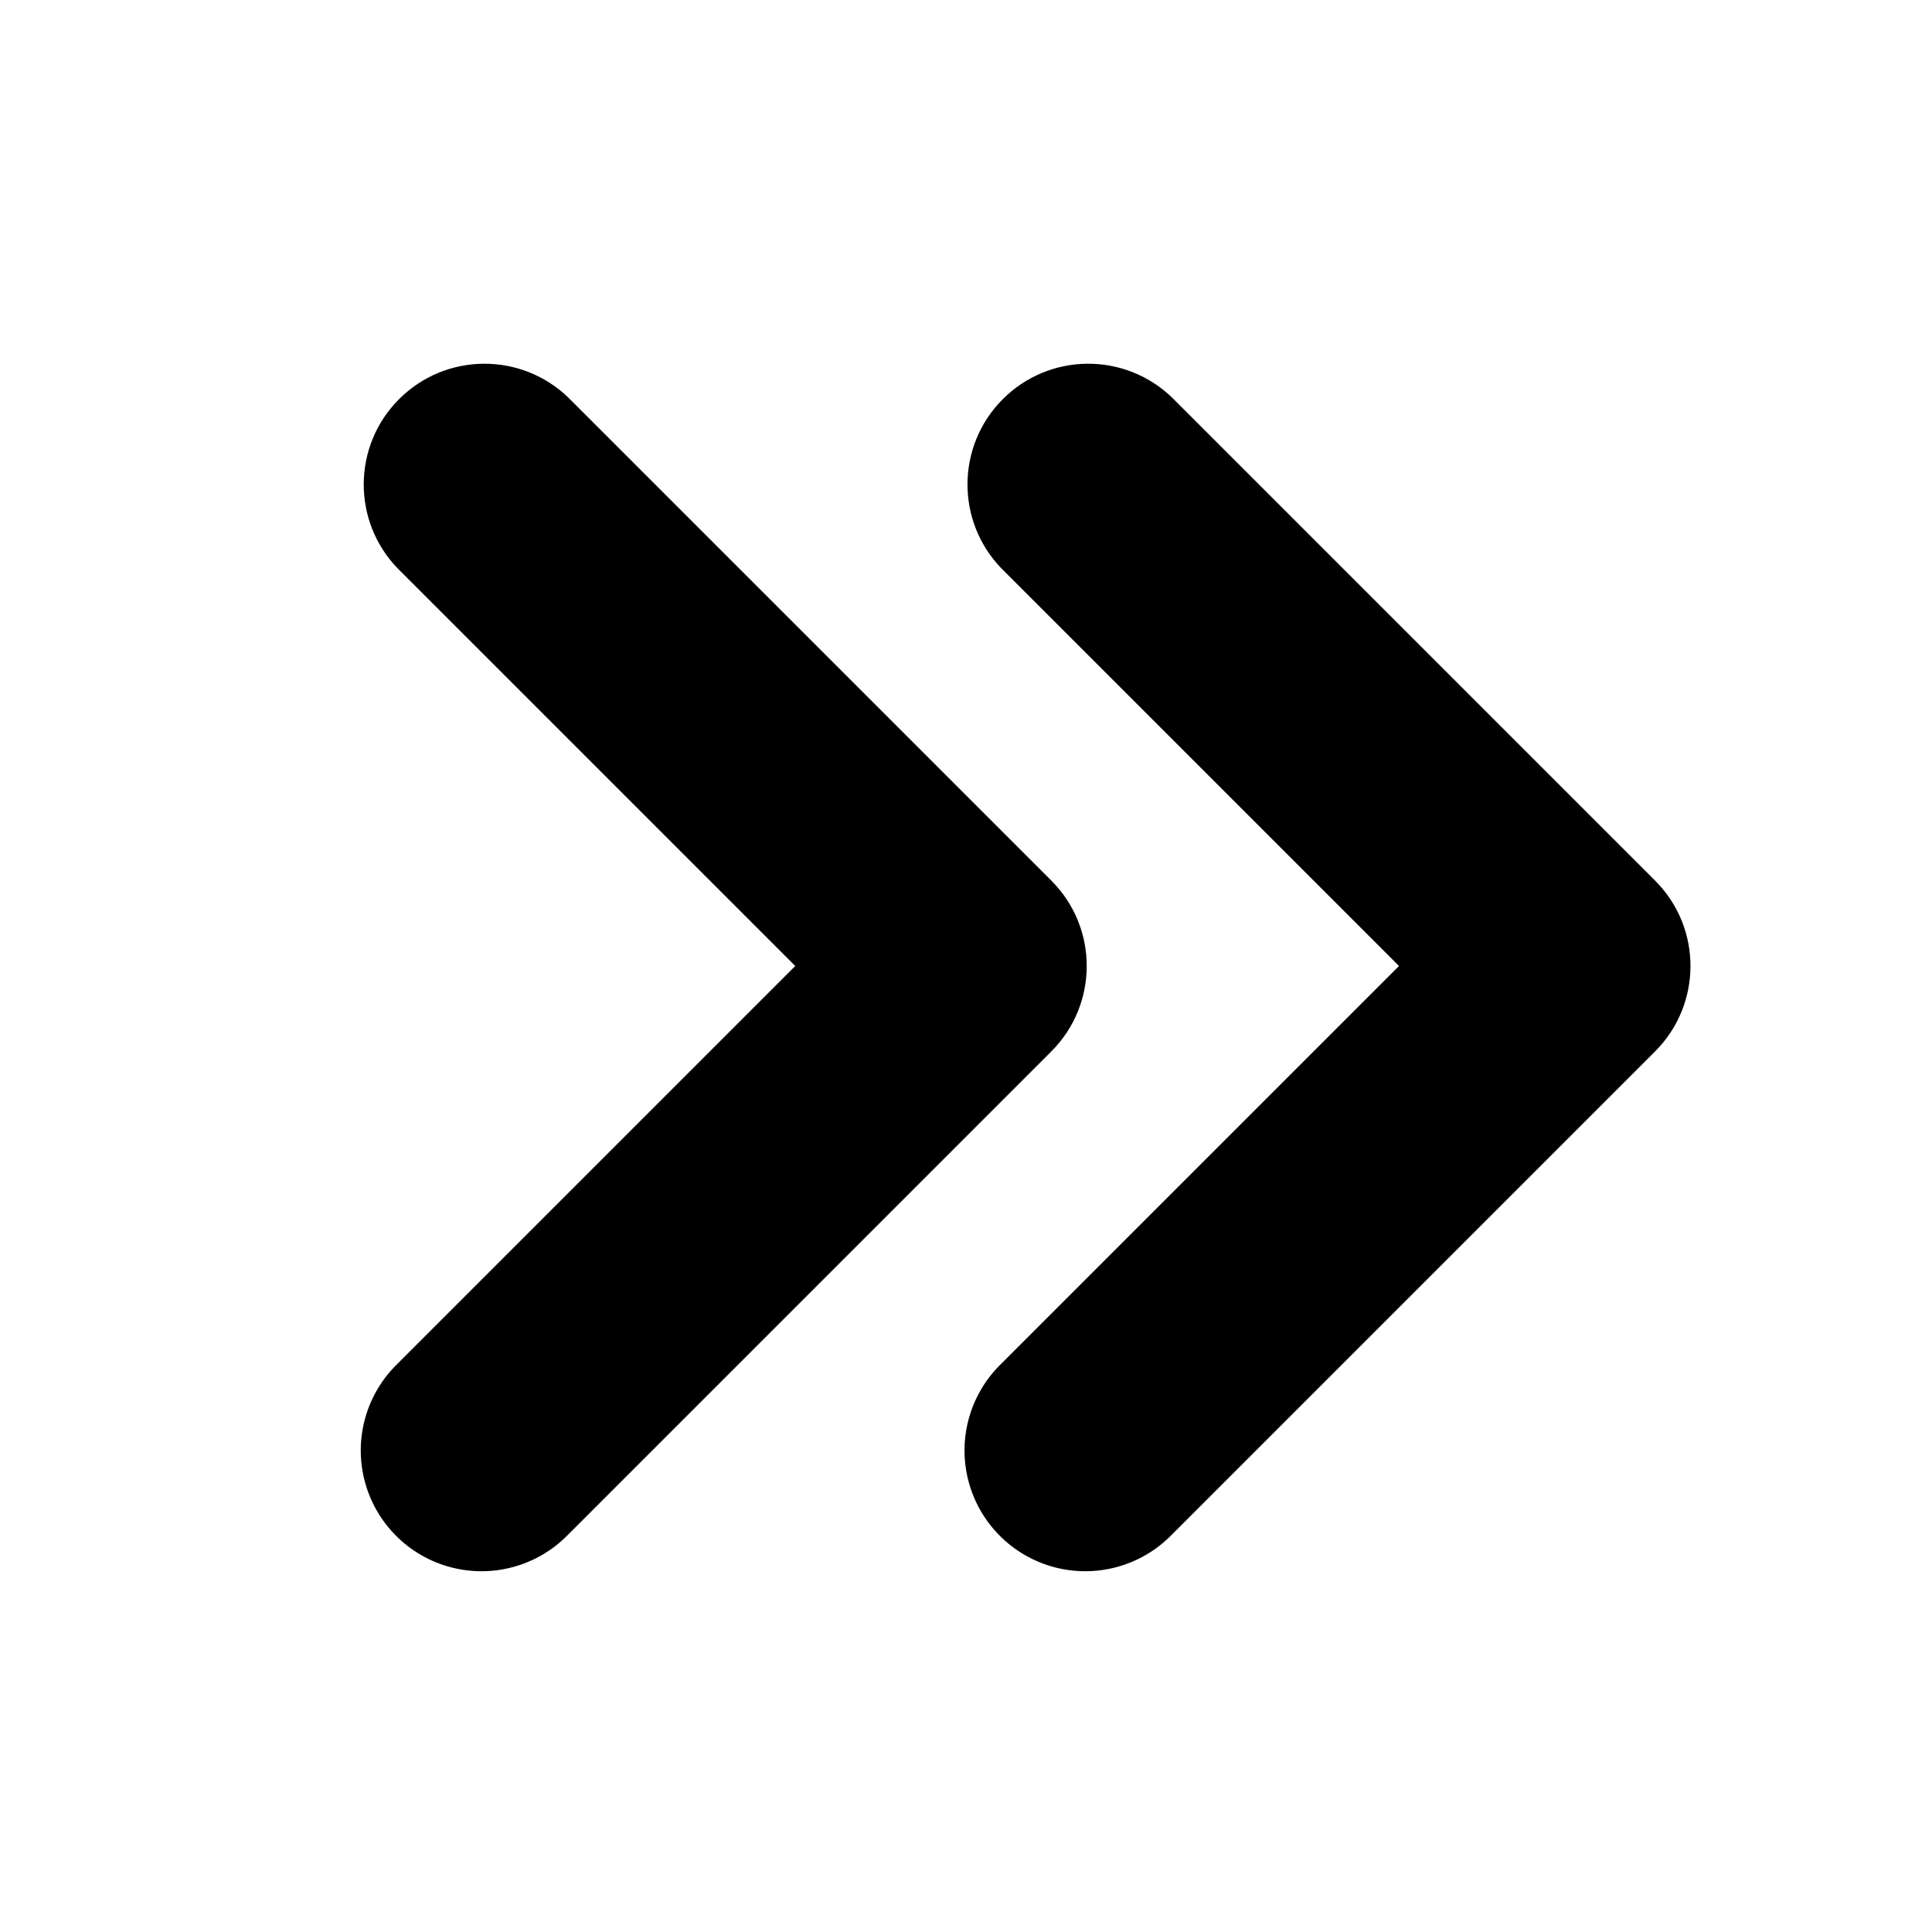
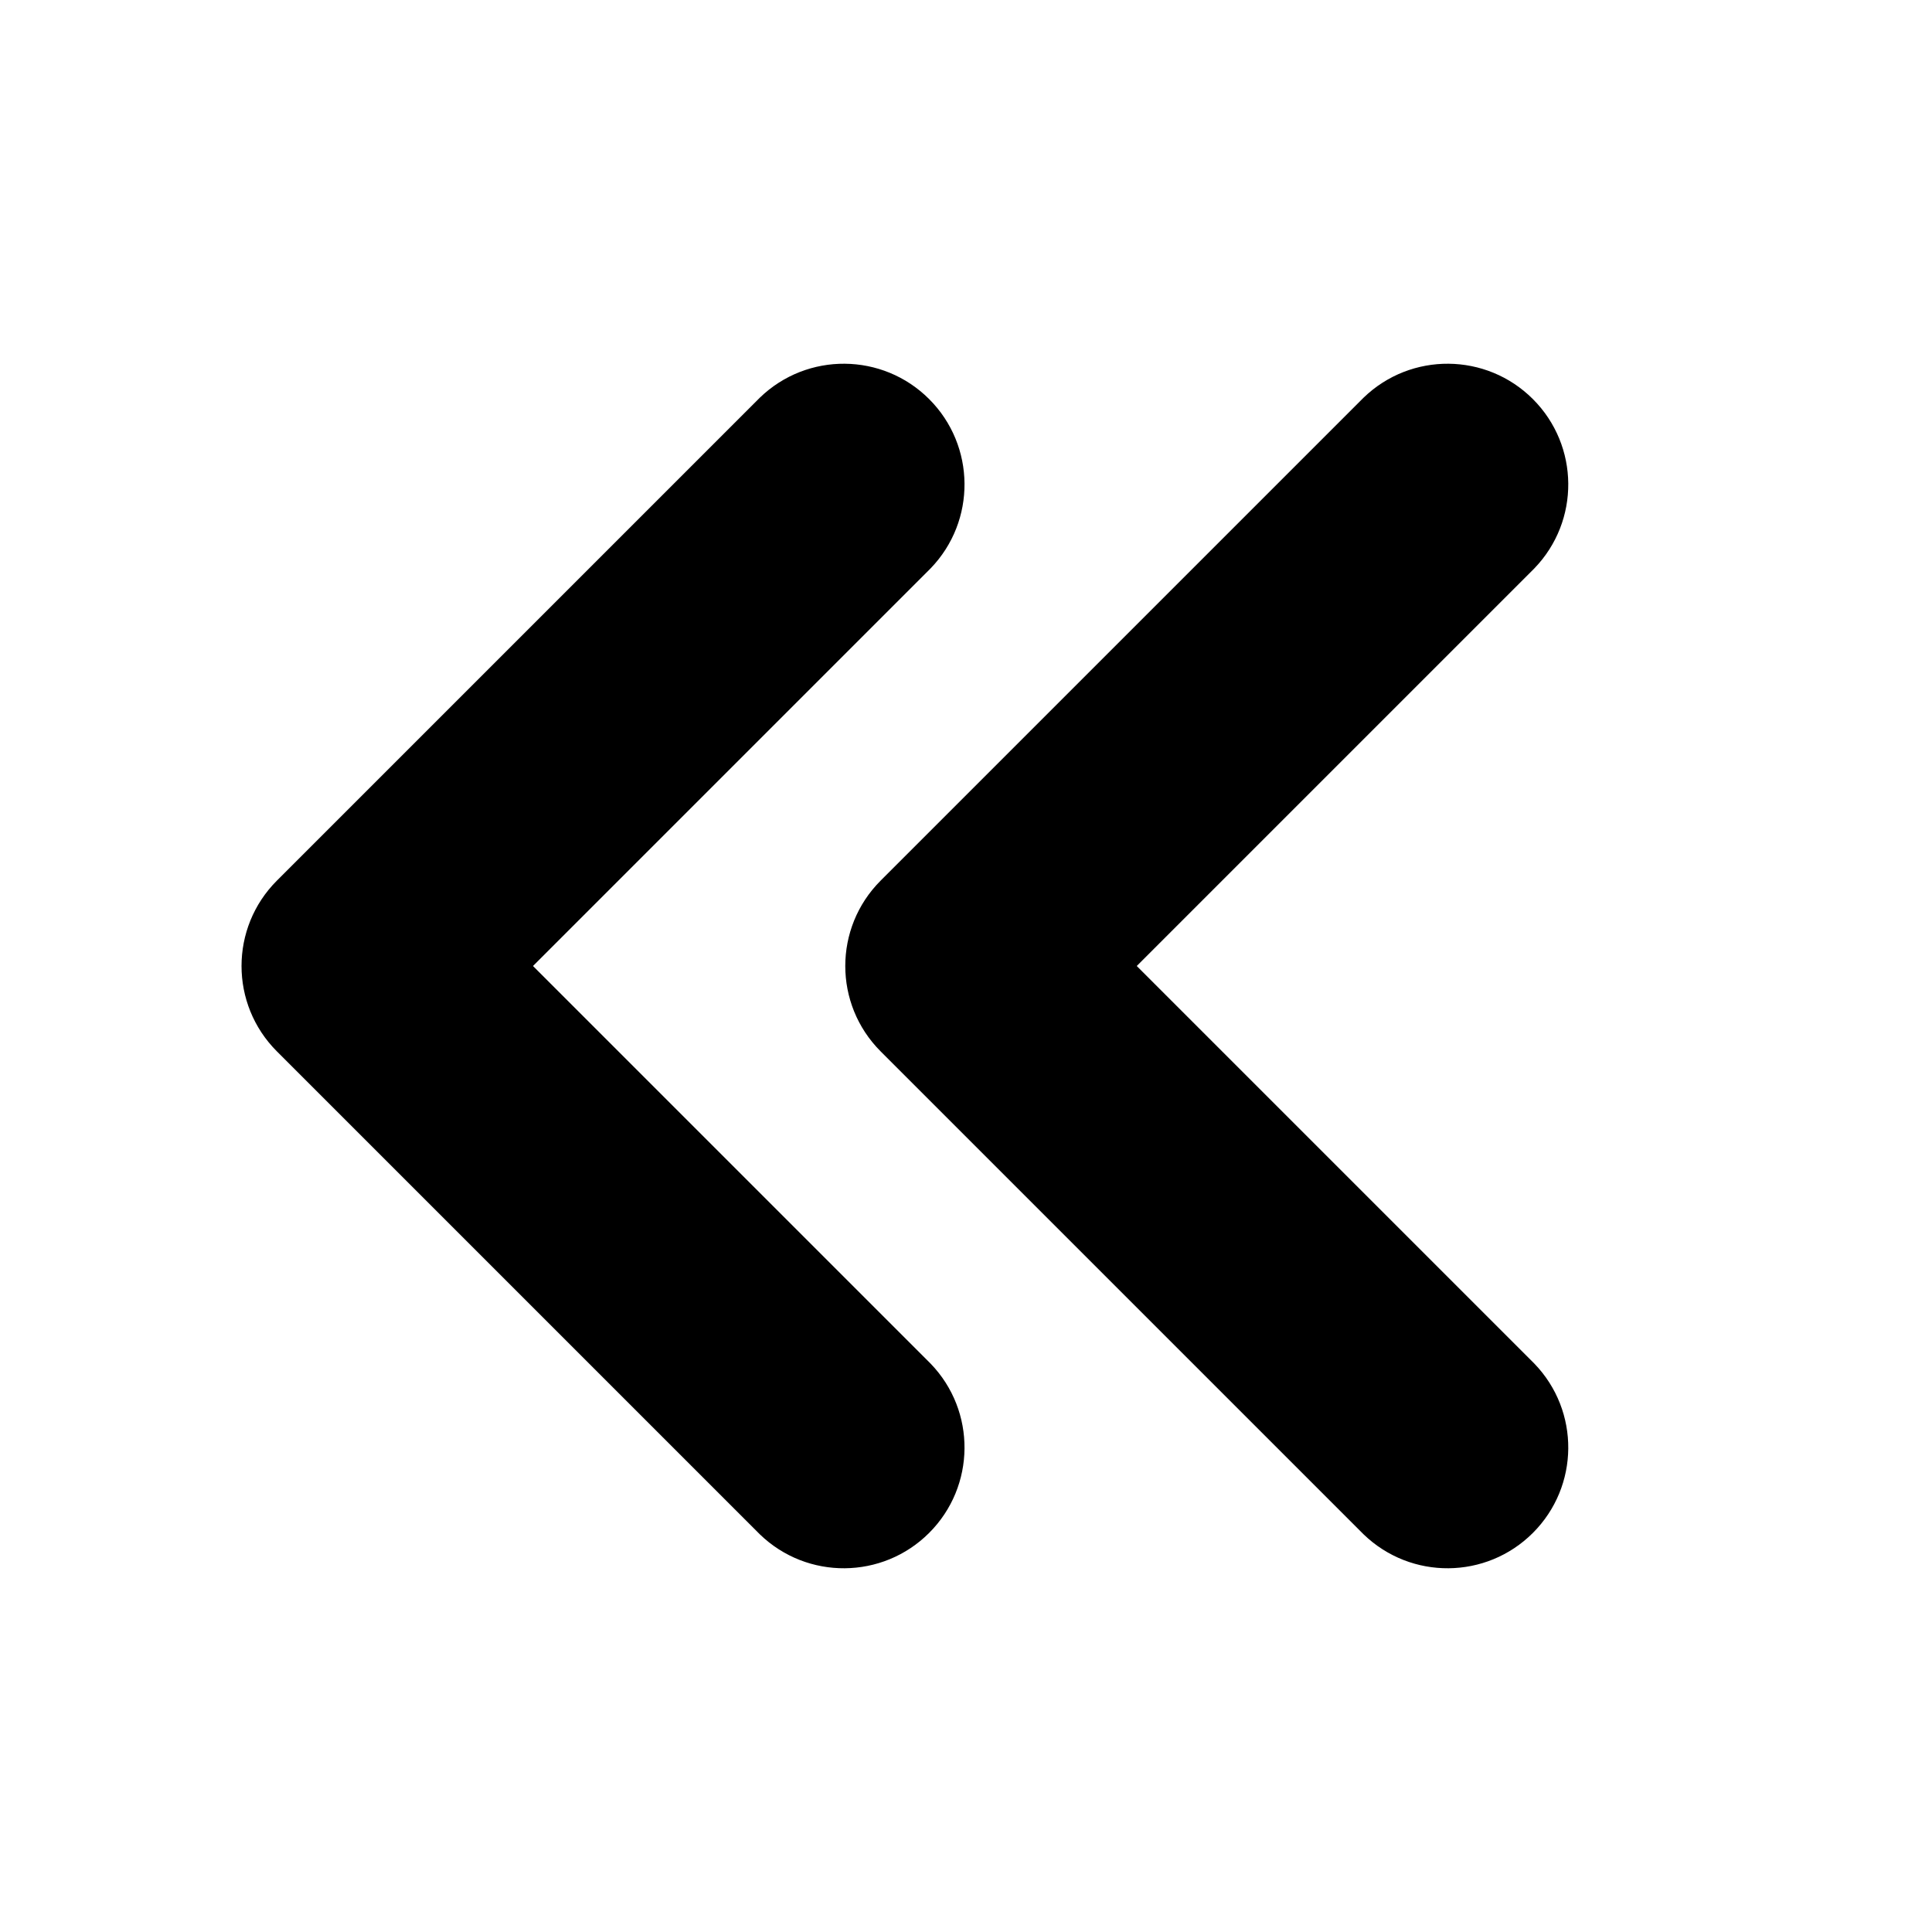
<svg xmlns="http://www.w3.org/2000/svg" viewBox="0 0 16 16">
  <g id="Square"> </g>
-   <path d="M4.707 3.293a1 1 0 00-1.414 1.414L6.586 8l-3.293 3.293a1 1 0 101.414 1.414l4-4a1 1 0 000-1.414l-4-4zm5 0a1 1 0 00-1.414 1.414L11.586 8l-3.293 3.293a1 1 0 101.414 1.414l4-4a1 1 0 000-1.414l-4-4z" />
+   <path d="M7.707 4.707a1 1 0 00-1.414-1.414l-4 4a1 1 0 000 1.414l4 4a1 1 0 001.414-1.414L4.414 8l3.293-3.293zm5 0a1 1 0 00-1.414-1.414l-4 4a1 1 0 000 1.414l4 4a1 1 0 001.414-1.414L9.414 8l3.293-3.293z" />
</svg>
